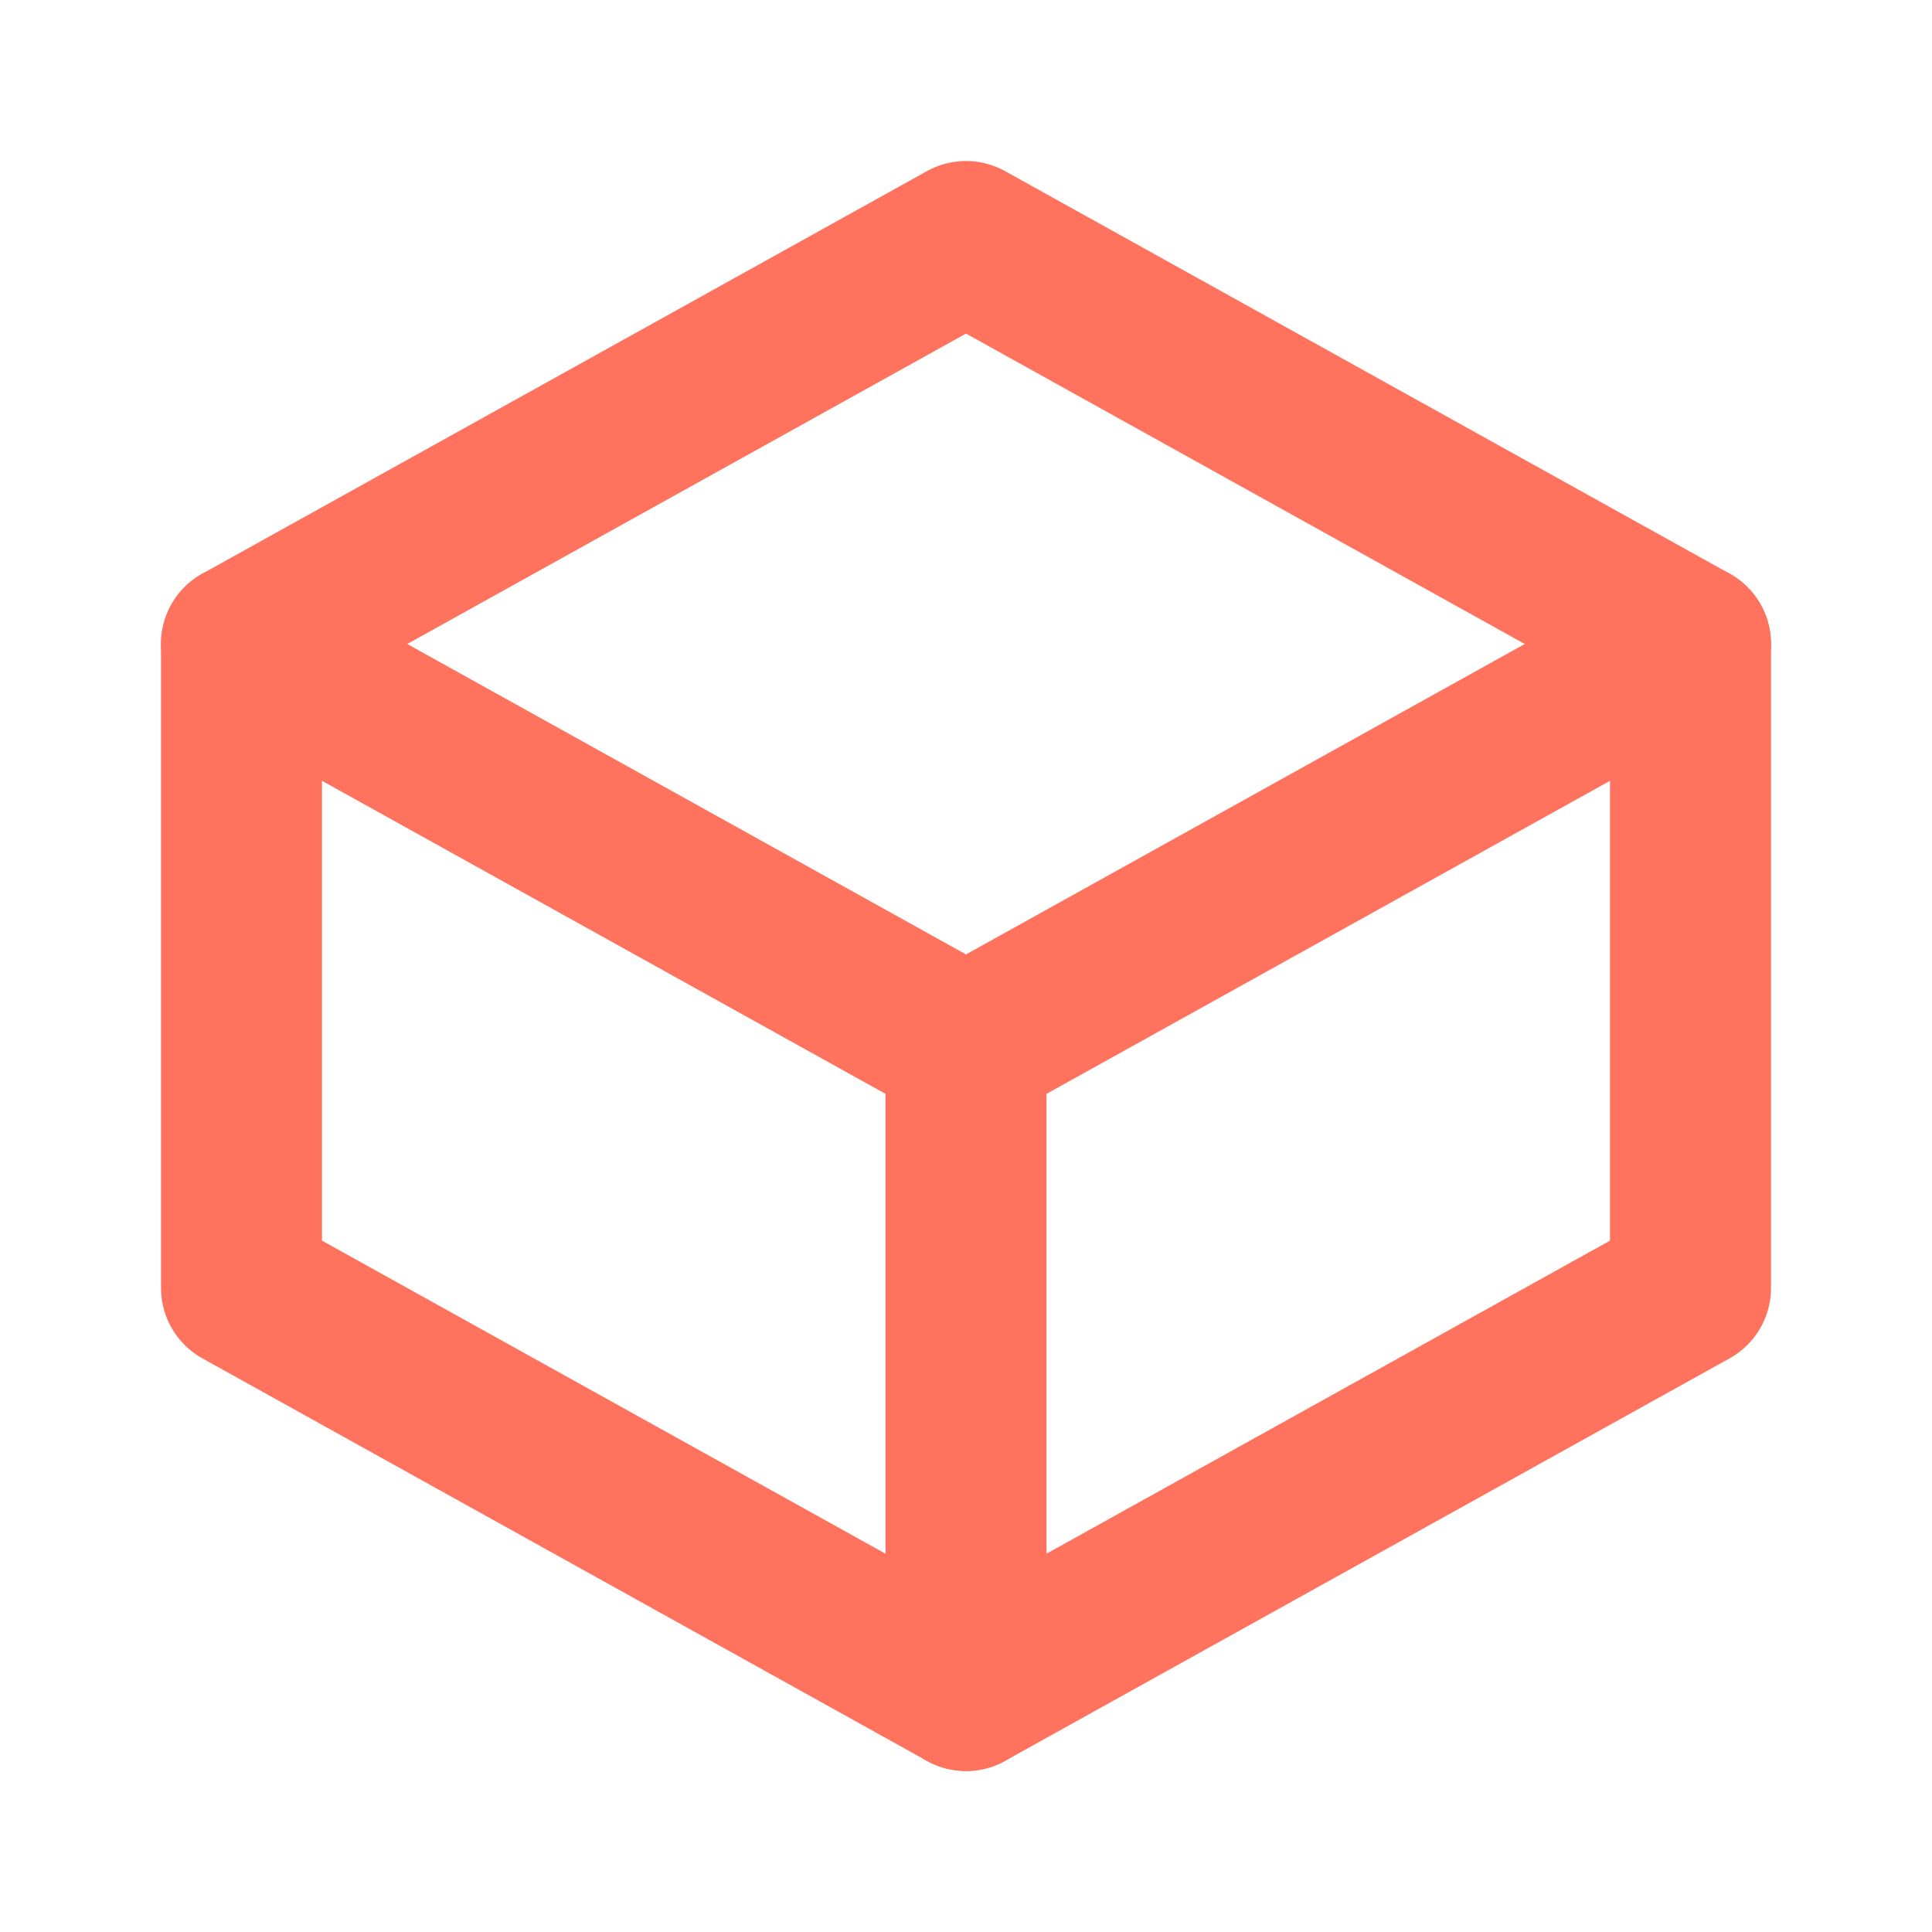
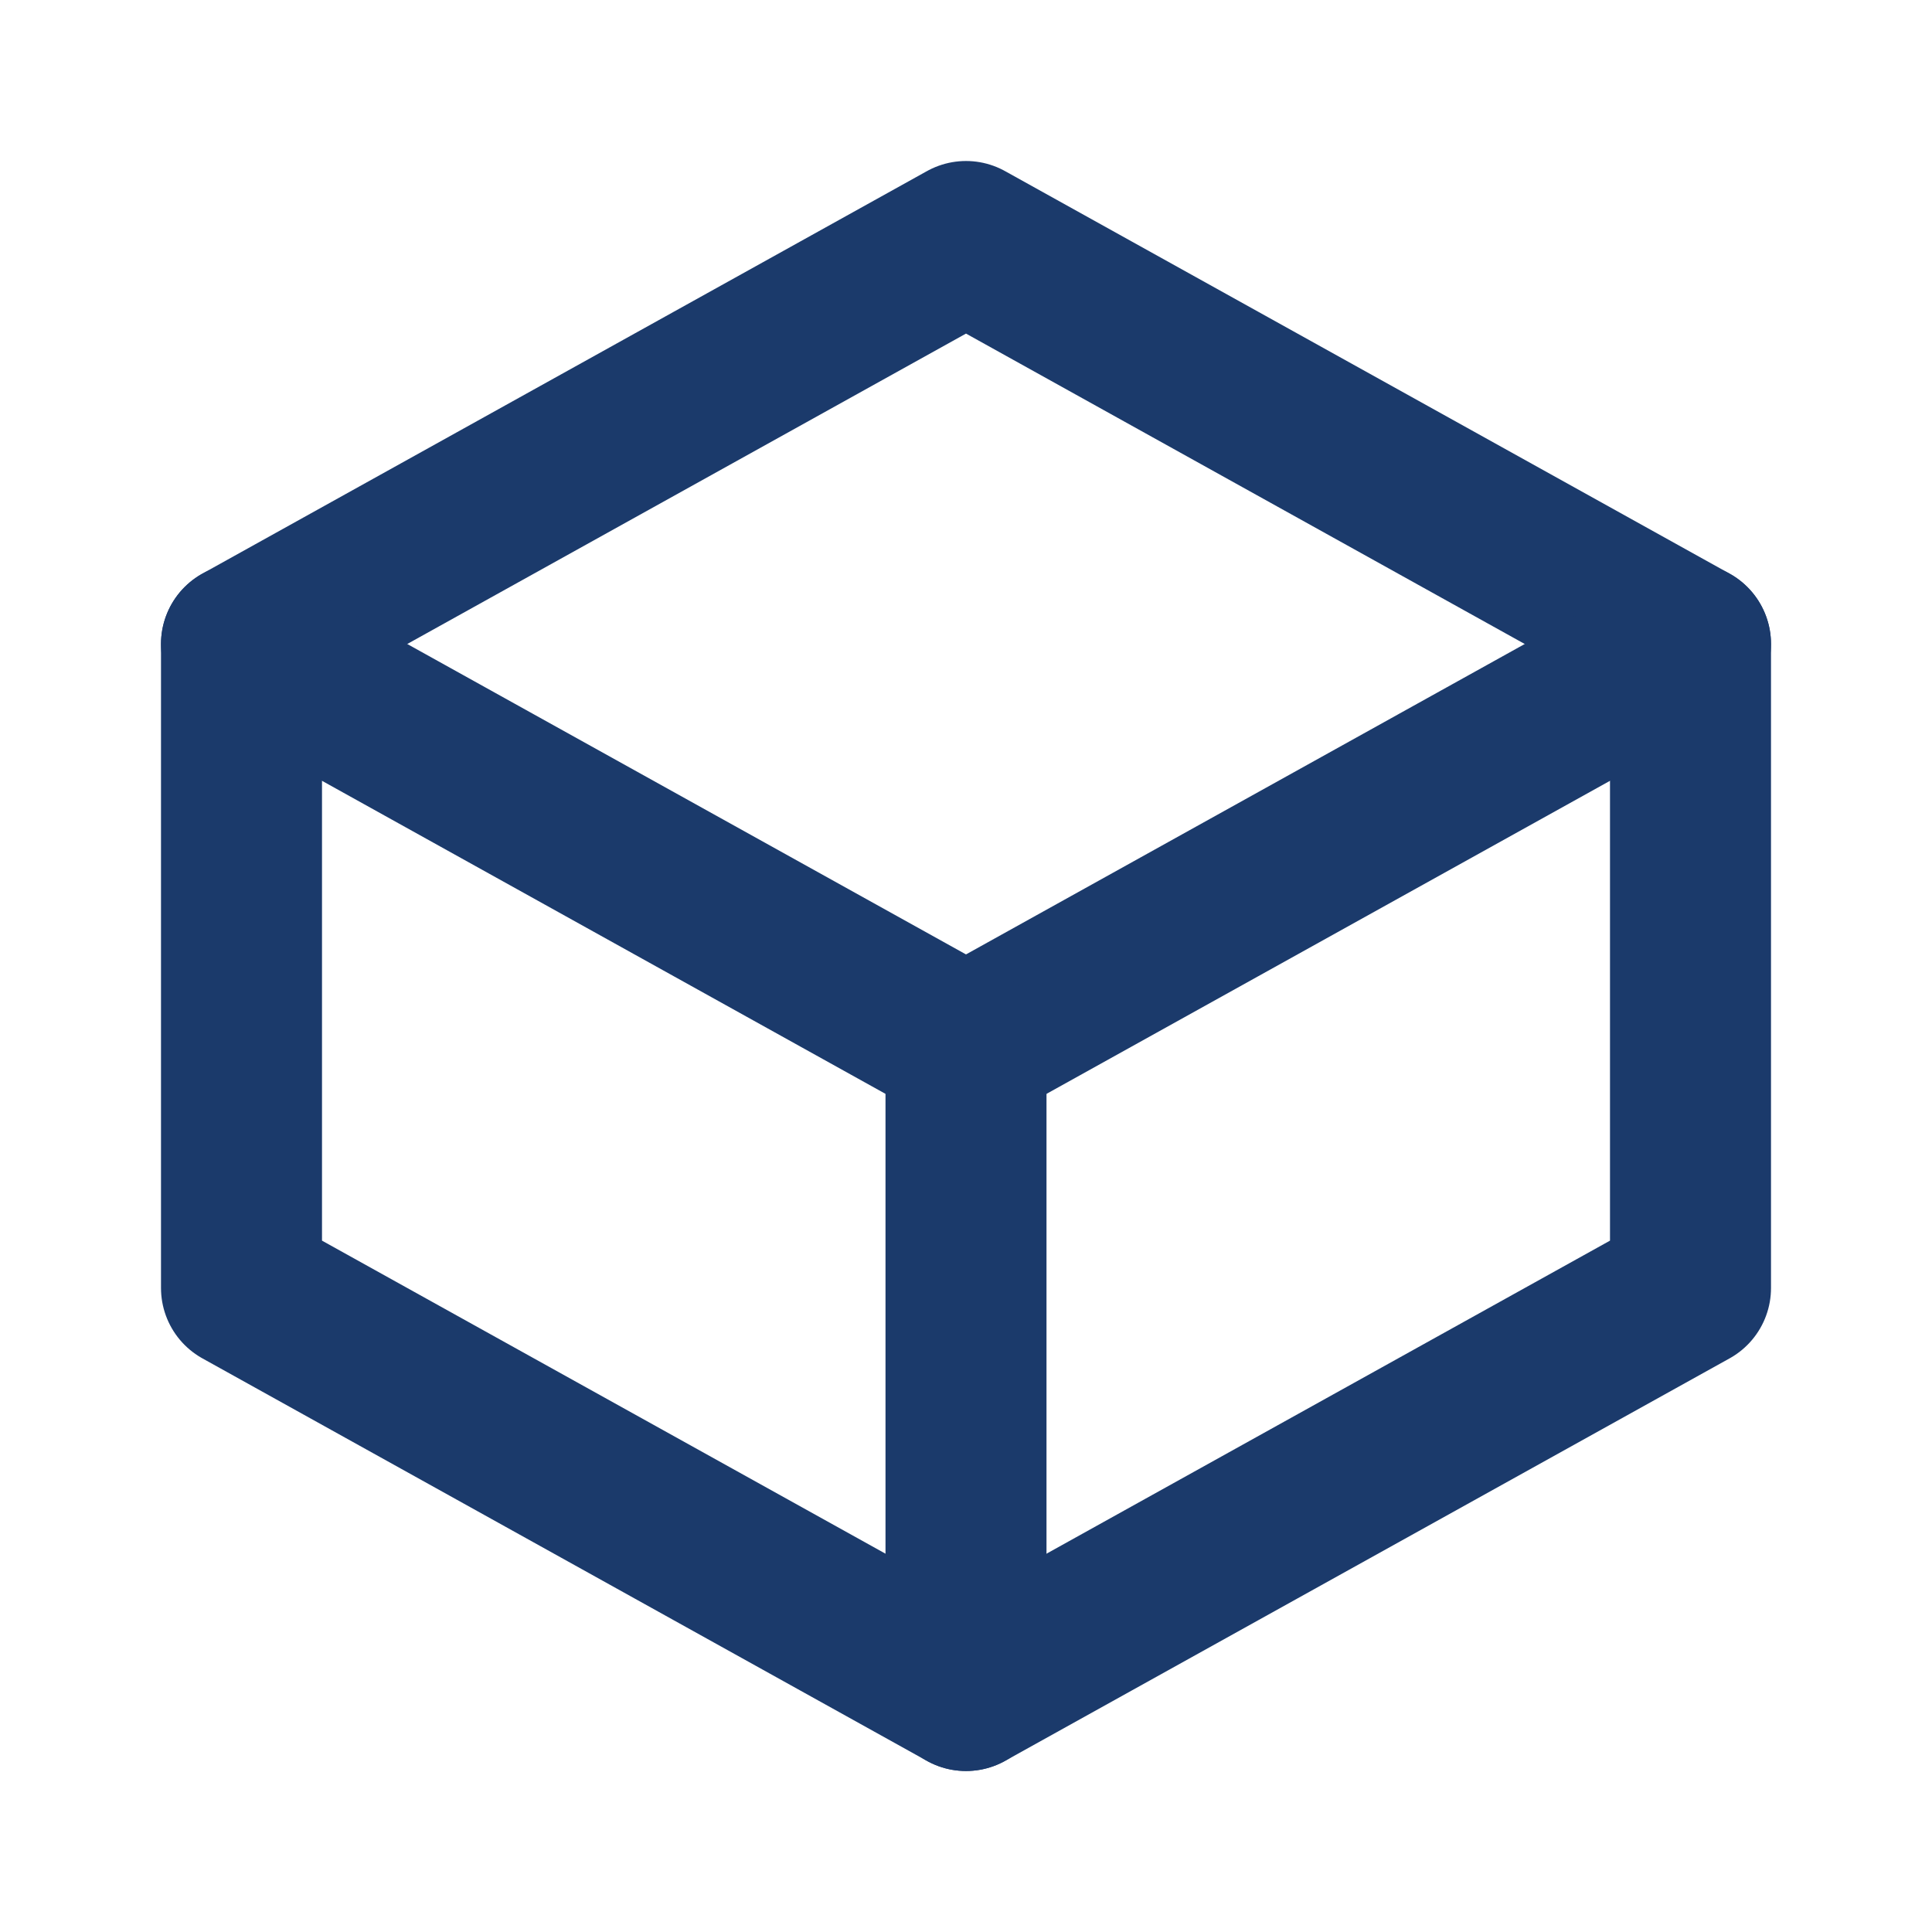
- <svg xmlns="http://www.w3.org/2000/svg" width="24" height="24" viewBox="0 0 24 24" fill="none" stroke="#FF725E" stroke-width="2" stroke-linecap="round" stroke-linejoin="round">
+ <svg xmlns="http://www.w3.org/2000/svg" width="24" height="24" viewBox="0 0 24 24" fill="none" stroke="#1B3A6B" stroke-width="2" stroke-linecap="round" stroke-linejoin="round">
  <path d="M21 8 12 3 3 8v8l9 5 9-5z" />
  <path d="M3 8l9 5 9-5" />
  <path d="M12 13v8" />
</svg>
